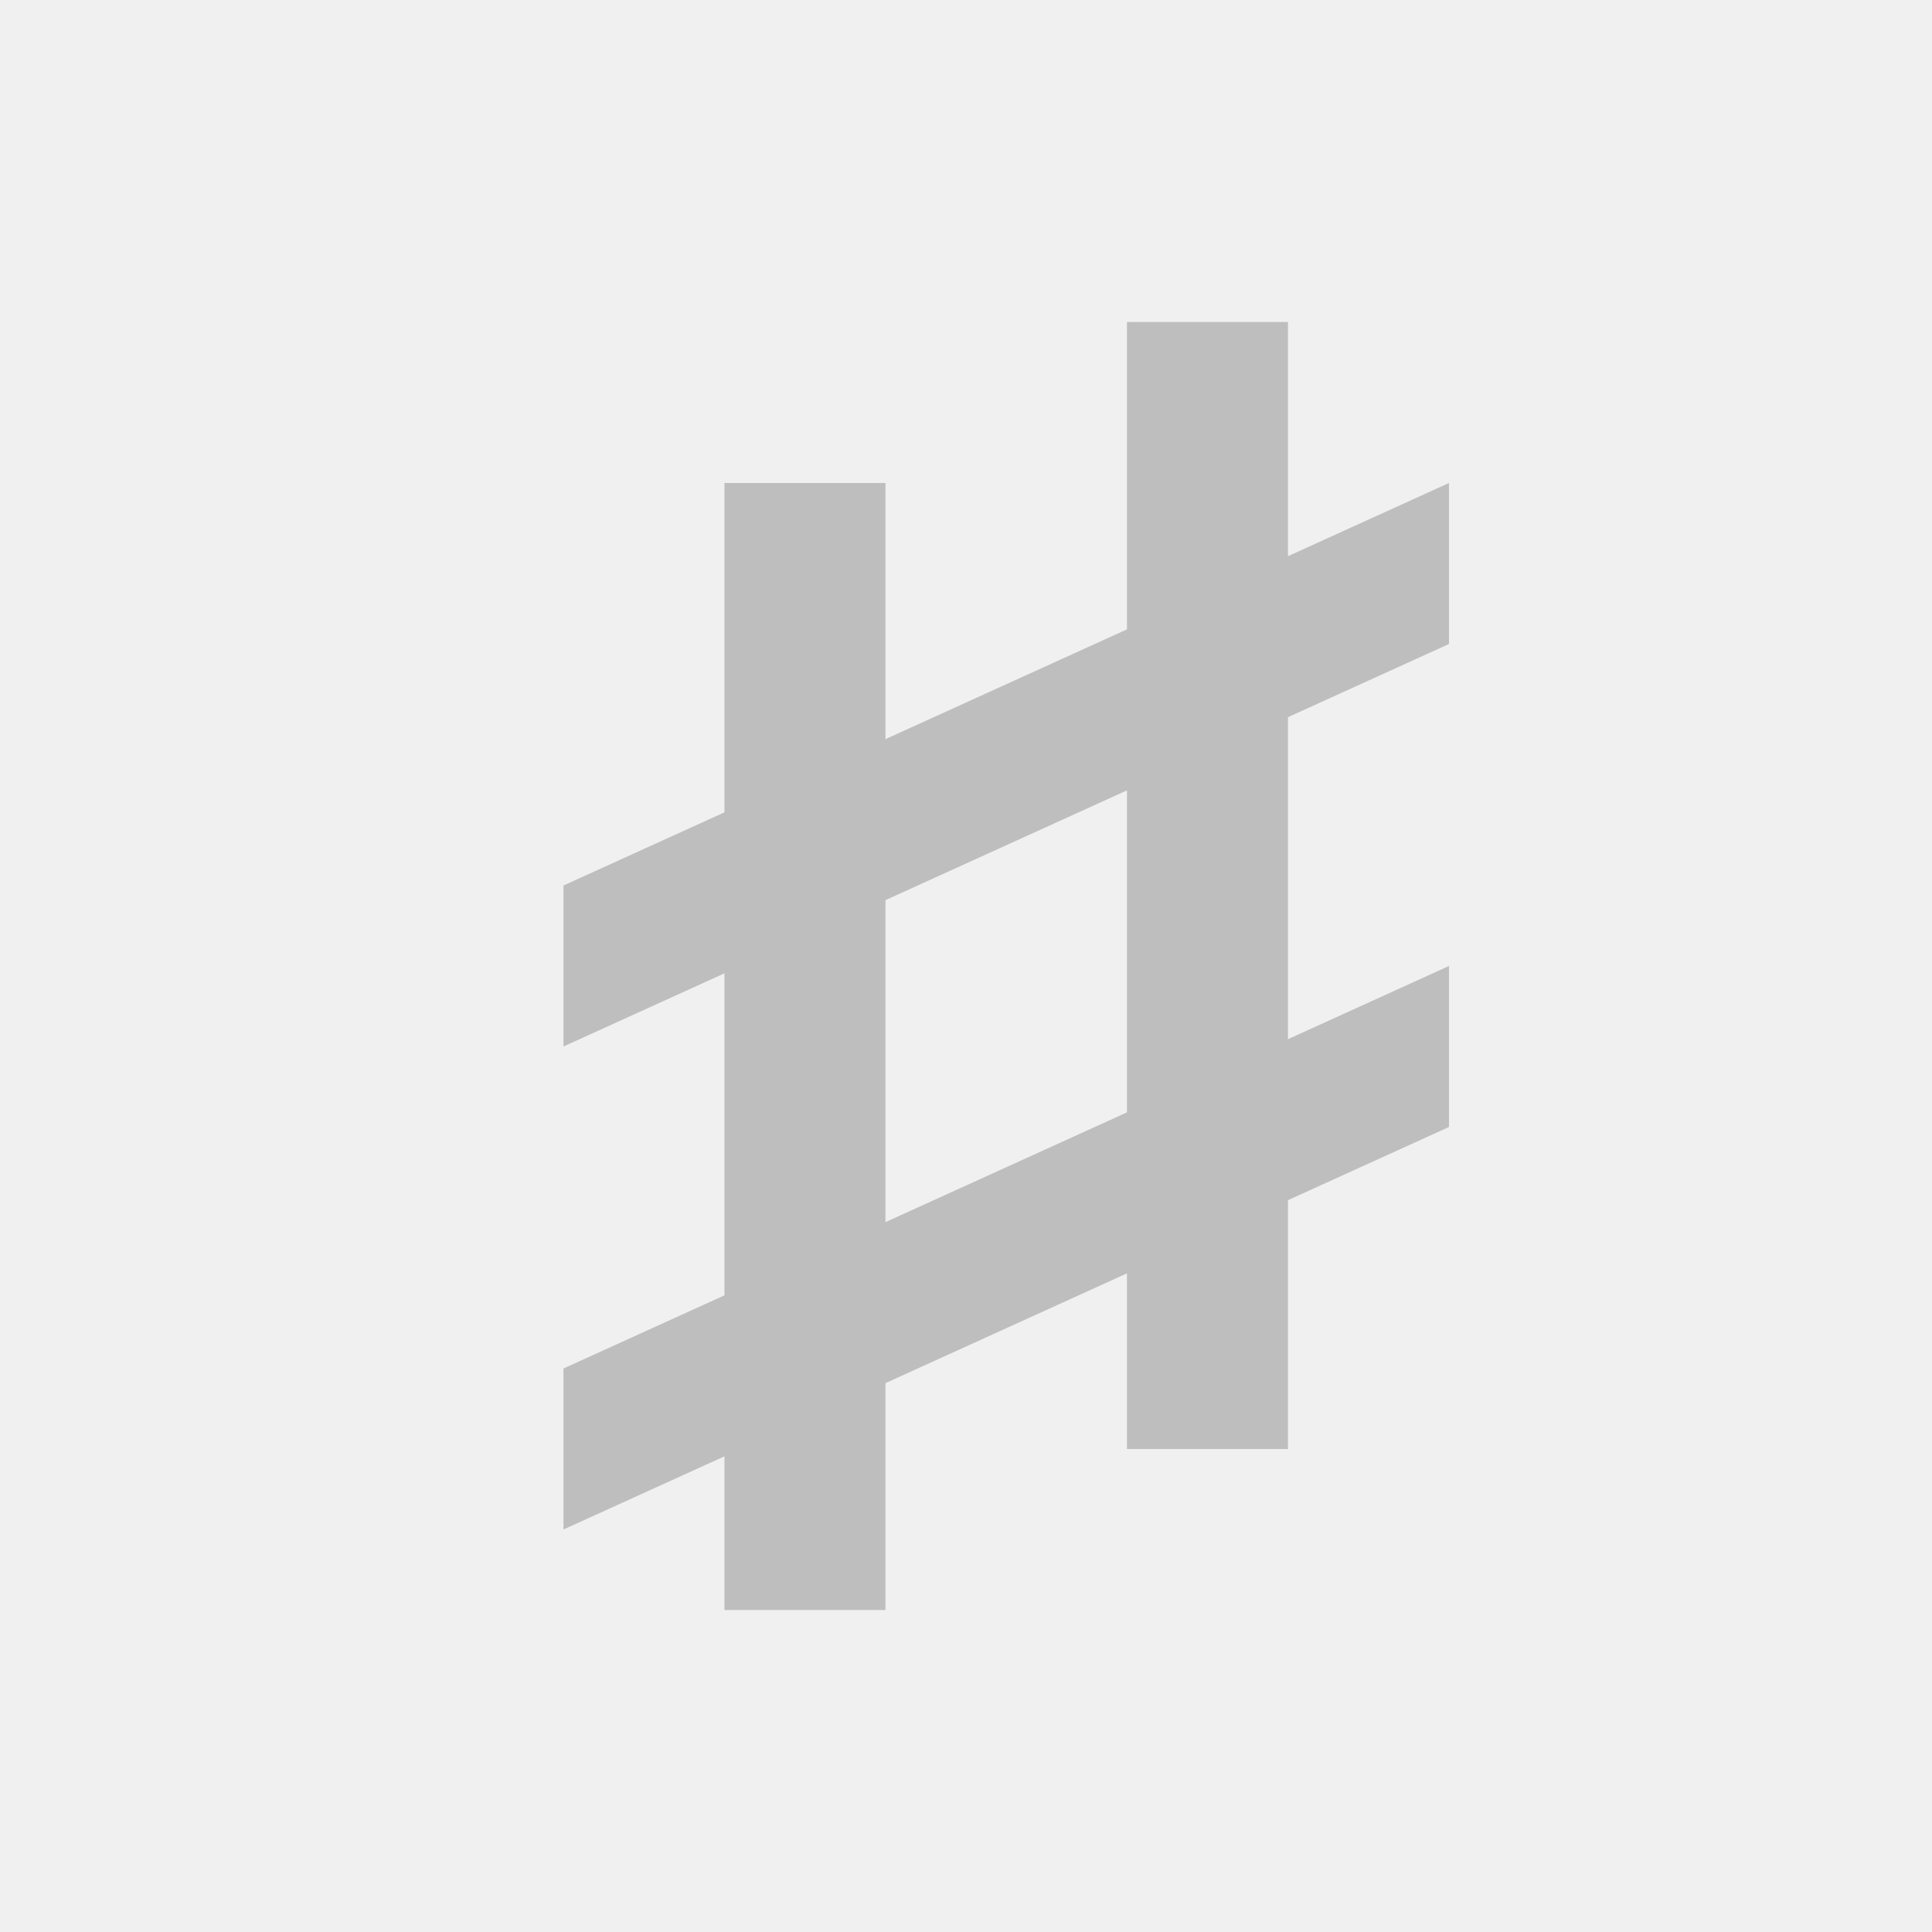
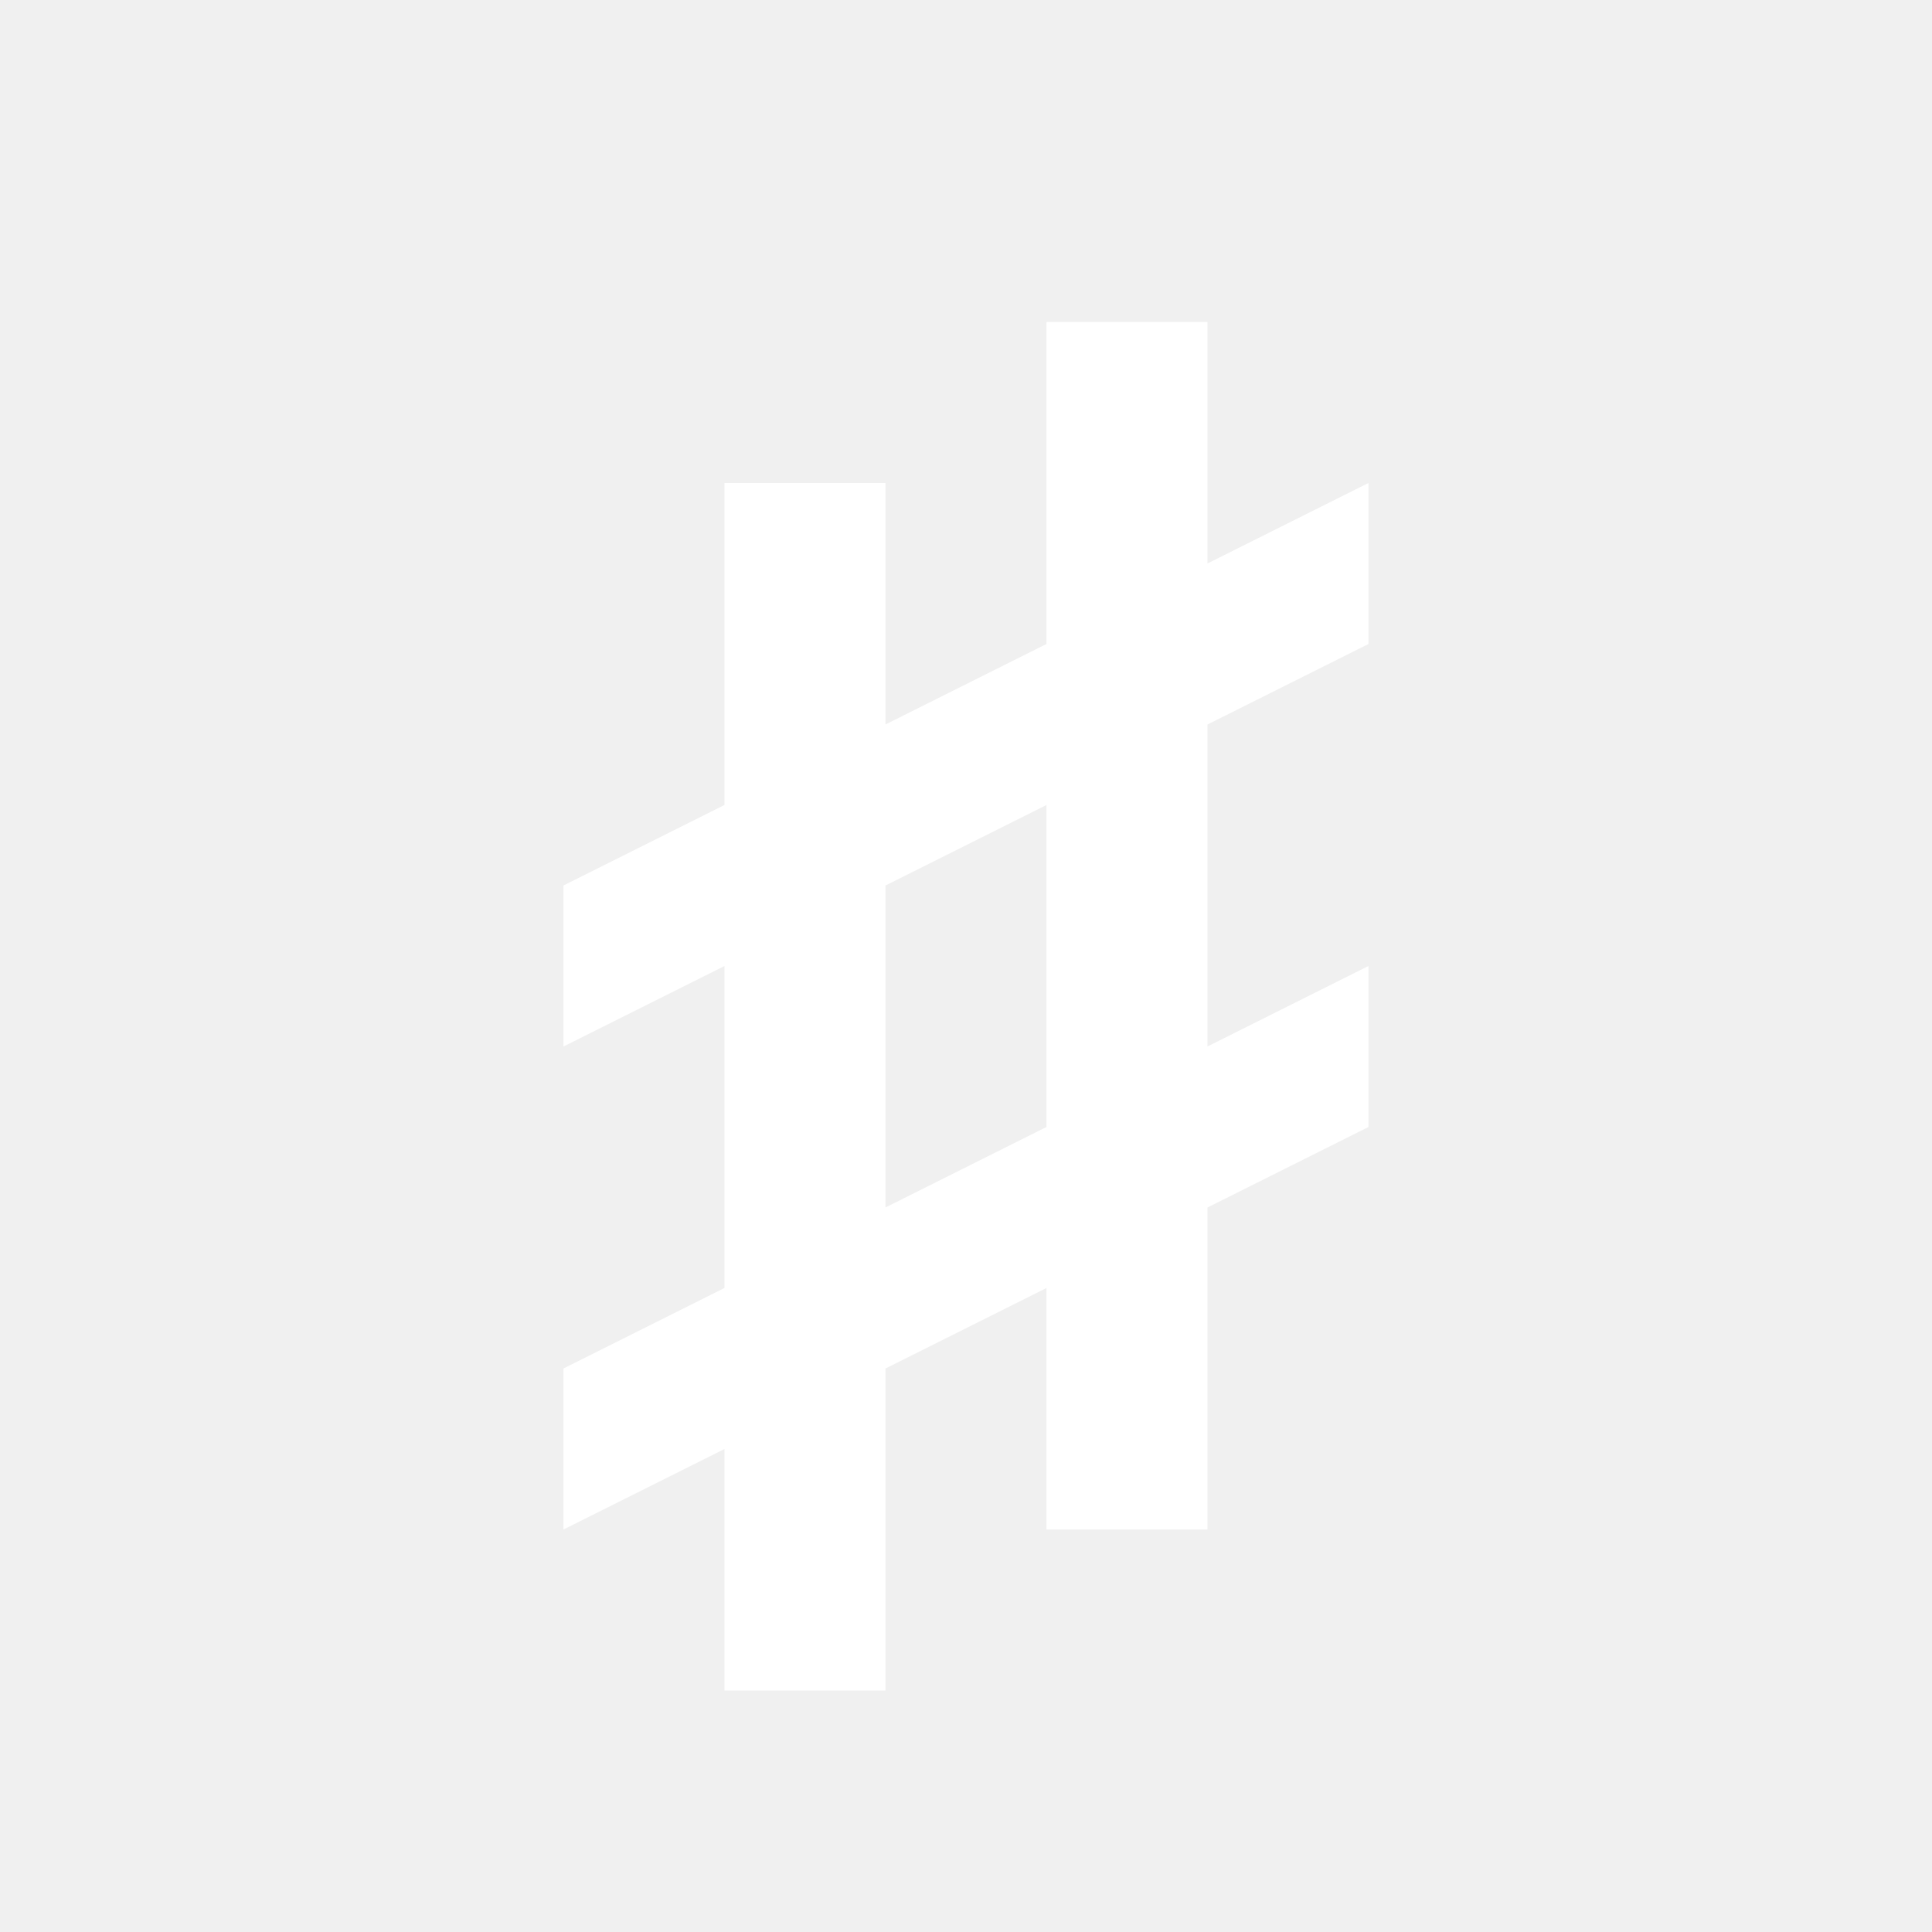
- <svg xmlns="http://www.w3.org/2000/svg" xmlns:ns1="http://www.openswatchbook.org/uri/2009/osb" xmlns:xlink="http://www.w3.org/1999/xlink" height="24" id="svg7384" version="1.1" width="24">
-   <defs id="defs7386">
-     <linearGradient gradientTransform="matrix(-2.736579,0.4081035,-0.1890831,-1.446856,239.5401,-1703.69)" id="linearGradient19282" ns1:paint="solid">
-       <stop id="stop19284" offset="0" style="stop-color:#666666;stop-opacity:1;" />
-     </linearGradient>
-     <linearGradient gradientTransform="matrix(-2.736579,0.4081035,-0.1890831,-1.446856,239.5401,-1703.69)" id="linearGradient6146" ns1:paint="solid">
-       <stop id="stop6148" offset="0" style="stop-color:#666666;stop-opacity:1;" />
-     </linearGradient>
-     <linearGradient gradientTransform="matrix(-2.736579,0.4081035,-0.1890831,-1.446856,239.5401,-1703.69)" id="linearGradient6150" ns1:paint="solid">
-       <stop id="stop6152" offset="0" style="stop-color:#666666;stop-opacity:1;" />
-     </linearGradient>
-     <linearGradient gradientTransform="matrix(-2.736579,0.4081035,-0.1890831,-1.446856,239.5401,-1703.69)" id="linearGradient6154" ns1:paint="solid">
-       <stop id="stop6156" offset="0" style="stop-color:#666666;stop-opacity:1;" />
-     </linearGradient>
-     <linearGradient gradientTransform="matrix(-2.736579,0.4081035,-0.1890831,-1.446856,239.5401,-1703.69)" id="linearGradient19282-9" ns1:paint="solid">
-       <stop id="stop19284-9" offset="0" style="stop-color:#666666;stop-opacity:1;" />
-     </linearGradient>
-     <linearGradient gradientTransform="matrix(-2.736579,0.4081035,-0.1890831,-1.446856,239.5401,-1703.69)" id="linearGradient6178" ns1:paint="solid">
-       <stop id="stop6180" offset="0" style="stop-color:#666666;stop-opacity:1;" />
-     </linearGradient>
-     <linearGradient gradientTransform="matrix(-2.736579,0.4081035,-0.1890831,-1.446856,239.5401,-1703.69)" id="linearGradient6182" ns1:paint="solid">
-       <stop id="stop6184" offset="0" style="stop-color:#666666;stop-opacity:1;" />
-     </linearGradient>
-     <linearGradient gradientTransform="matrix(-2.736579,0.4081035,-0.1890831,-1.446856,239.5401,-1703.69)" id="linearGradient6186" ns1:paint="solid">
-       <stop id="stop6188" offset="0" style="stop-color:#666666;stop-opacity:1;" />
-     </linearGradient>
-     <linearGradient gradientTransform="matrix(-2.736579,0.4081035,-0.1890831,-1.446856,239.5401,-1703.69)" id="linearGradient19282-5" ns1:paint="solid">
-       <stop id="stop19284-6" offset="0" style="stop-color:#666666;stop-opacity:1;" />
-     </linearGradient>
-     <linearGradient gradientTransform="matrix(-2.736579,0.4081035,-0.1890831,-1.446856,239.5401,-1703.69)" id="linearGradient6210" ns1:paint="solid">
-       <stop id="stop6212" offset="0" style="stop-color:#666666;stop-opacity:1;" />
-     </linearGradient>
-     <linearGradient gradientTransform="matrix(-2.736579,0.4081035,-0.1890831,-1.446856,239.5401,-1703.69)" id="linearGradient19282-8" ns1:paint="solid">
-       <stop id="stop19284-5" offset="0" style="stop-color:#666666;stop-opacity:1;" />
-     </linearGradient>
-     <linearGradient gradientTransform="matrix(-2.736579,0.4081035,-0.1890831,-1.446856,239.5401,-1703.69)" id="linearGradient6265" ns1:paint="solid">
-       <stop id="stop6267" offset="0" style="stop-color:#666666;stop-opacity:1;" />
-     </linearGradient>
-     <linearGradient gradientTransform="matrix(-2.736579,0.4081035,-0.1890831,-1.446856,239.5401,-1703.69)" id="linearGradient6269" ns1:paint="solid">
-       <stop id="stop6271" offset="0" style="stop-color:#666666;stop-opacity:1;" />
-     </linearGradient>
-     <linearGradient gradientTransform="matrix(-2.736579,0.4081035,-0.1890831,-1.446856,239.5401,-1703.69)" id="linearGradient6273" ns1:paint="solid">
-       <stop id="stop6275" offset="0" style="stop-color:#666666;stop-opacity:1;" />
-     </linearGradient>
-     <linearGradient gradientTransform="matrix(-2.736579,0.4081035,-0.1890831,-1.446856,239.5401,-1703.69)" id="linearGradient6277" ns1:paint="solid">
-       <stop id="stop6279" offset="0" style="stop-color:#666666;stop-opacity:1;" />
-     </linearGradient>
-     <linearGradient gradientTransform="matrix(-2.736579,0.4081035,-0.1890831,-1.446856,239.5401,-1703.69)" id="linearGradient6281" ns1:paint="solid">
-       <stop id="stop6283" offset="0" style="stop-color:#666666;stop-opacity:1;" />
-     </linearGradient>
-     <linearGradient gradientTransform="matrix(-2.736579,0.4081035,-0.1890831,-1.446856,239.5401,-1703.69)" id="linearGradient6285" ns1:paint="solid">
-       <stop id="stop6287" offset="0" style="stop-color:#666666;stop-opacity:1;" />
-     </linearGradient>
-     <linearGradient gradientTransform="matrix(-2.736579,0.4081035,-0.1890831,-1.446856,239.5401,-1703.69)" id="linearGradient6289" ns1:paint="solid">
-       <stop id="stop6291" offset="0" style="stop-color:#666666;stop-opacity:1;" />
-     </linearGradient>
-     <linearGradient gradientTransform="matrix(-2.736579,0.4081035,-0.1890831,-1.446856,239.5401,-1703.69)" id="linearGradient6293" ns1:paint="solid">
-       <stop id="stop6295" offset="0" style="stop-color:#666666;stop-opacity:1;" />
-     </linearGradient>
-     <linearGradient gradientTransform="matrix(-2.736579,0.4081035,-0.1890831,-1.446856,239.5401,-1703.69)" id="linearGradient19282-7" ns1:paint="solid">
-       <stop id="stop19284-64" offset="0" style="stop-color:#666666;stop-opacity:1;" />
-     </linearGradient>
-     <linearGradient gradientTransform="matrix(-2.736579,0.4081035,-0.1890831,-1.446856,239.5401,-1703.69)" id="linearGradient16739" ns1:paint="solid">
-       <stop id="stop16741" offset="0" style="stop-color:#666666;stop-opacity:1;" />
-     </linearGradient>
-     <linearGradient gradientTransform="matrix(-2.736579,0.4081035,-0.1890831,-1.446856,239.5401,-1703.69)" id="linearGradient16743" ns1:paint="solid">
-       <stop id="stop16745" offset="0" style="stop-color:#666666;stop-opacity:1;" />
-     </linearGradient>
-     <linearGradient gradientTransform="matrix(-2.736579,0.4081035,-0.1890831,-1.446856,239.5401,-1703.69)" id="linearGradient16747" ns1:paint="solid">
-       <stop id="stop16749" offset="0" style="stop-color:#666666;stop-opacity:1;" />
-     </linearGradient>
-     <linearGradient gradientTransform="matrix(-2.736579,0.4081035,-0.1890831,-1.446856,239.5401,-1703.69)" id="linearGradient19282-6" ns1:paint="solid">
-       <stop id="stop19284-0" offset="0" style="stop-color:#666666;stop-opacity:1;" />
-     </linearGradient>
-     <linearGradient gradientTransform="matrix(-2.736579,0.4081035,-0.1890831,-1.446856,239.5401,-1703.69)" id="linearGradient17700" ns1:paint="solid">
-       <stop id="stop17702" offset="0" style="stop-color:#666666;stop-opacity:1;" />
-     </linearGradient>
-     <linearGradient gradientTransform="matrix(-2.736579,0.4081035,-0.1890831,-1.446856,239.5401,-1703.69)" id="linearGradient17704" ns1:paint="solid">
-       <stop id="stop17706" offset="0" style="stop-color:#666666;stop-opacity:1;" />
-     </linearGradient>
-     <linearGradient gradientTransform="matrix(-2.736579,0.4081035,-0.1890831,-1.446856,239.5401,-1703.69)" id="linearGradient19282-2" ns1:paint="solid">
-       <stop id="stop19284-2" offset="0" style="stop-color:#666666;stop-opacity:1;" />
-     </linearGradient>
-     <linearGradient gradientTransform="matrix(-2.736579,0.4081035,-0.1890831,-1.446856,239.5401,-1703.69)" id="linearGradient6672" ns1:paint="solid">
-       <stop id="stop6674" offset="0" style="stop-color:#666666;stop-opacity:1;" />
-     </linearGradient>
-     <linearGradient gradientTransform="matrix(-2.736579,0.4081035,-0.1890831,-1.446856,239.5401,-1703.69)" id="linearGradient6676" ns1:paint="solid">
-       <stop id="stop6678" offset="0" style="stop-color:#666666;stop-opacity:1;" />
-     </linearGradient>
-     <linearGradient gradientTransform="matrix(-2.736579,0.4081035,-0.1890831,-1.446856,239.5401,-1703.69)" id="linearGradient6680" ns1:paint="solid">
-       <stop id="stop6682" offset="0" style="stop-color:#666666;stop-opacity:1;" />
-     </linearGradient>
-     <linearGradient gradientTransform="matrix(-1.832639,-0.2093874,0.1278891,-0.9643293,768.0314,-1256.968)" id="linearGradient19282-2-7" ns1:paint="solid">
-       <stop id="stop19284-2-3" offset="0" style="stop-color:#666666;stop-opacity:1;" />
-     </linearGradient>
-   </defs>
-   <g id="layer12" style="display:inline" transform="translate(-617.0004,-267)">
-     <rect height="24" id="rect19588" style="color:#bebebe;fill:none;stroke:none;stroke-width:2;marker:none;visibility:visible;display:inline;overflow:visible;enable-background:accumulate" width="24" x="617" y="267" />
-     <path d="m 626,273 0,14 2,0 0,-14 z" id="path19771-6" style="fill:#bebebe;fill-opacity:1;stroke:none;display:inline" />
-     <path d="m 624,284 0,2 11,-5 0,-2 z" id="path10408" style="fill:#bebebe;fill-opacity:1;stroke:none;display:inline" />
-     <use height="16" xlink:href="#path10408" id="use3526" transform="translate(-5.0000097e-8,-6)" width="16" x="0" y="0" />
-     <use height="16" xlink:href="#path19771-6" id="use9438" transform="translate(5,-2)" width="16" x="0" y="0" />
+ <svg xmlns="http://www.w3.org/2000/svg" height="24" id="svg7384" version="1.1" width="24">
+   <defs id="defs7386" />
+   <g id="actions" style="display:inline" transform="translate(-617.0004,-267)">
+     <path d="m 630,271 0,4 -2,1 0,-3 -2,0 0,4 -2,1 0,2 2,-1 0,4 -2,1 0,2 2,-1 0,3 2,0 0,-4 2,-1 0,3 2,0 0,-4 2,-1 0,-2 -2,1 0,-4 2,-1 0,-2 -2,1 0,-3 z m 0,6 0,4 -2,1 0,-4 z" id="path19771-6" style="fill:#ffffff;stroke:none;display:inline" />
  </g>
</svg>
